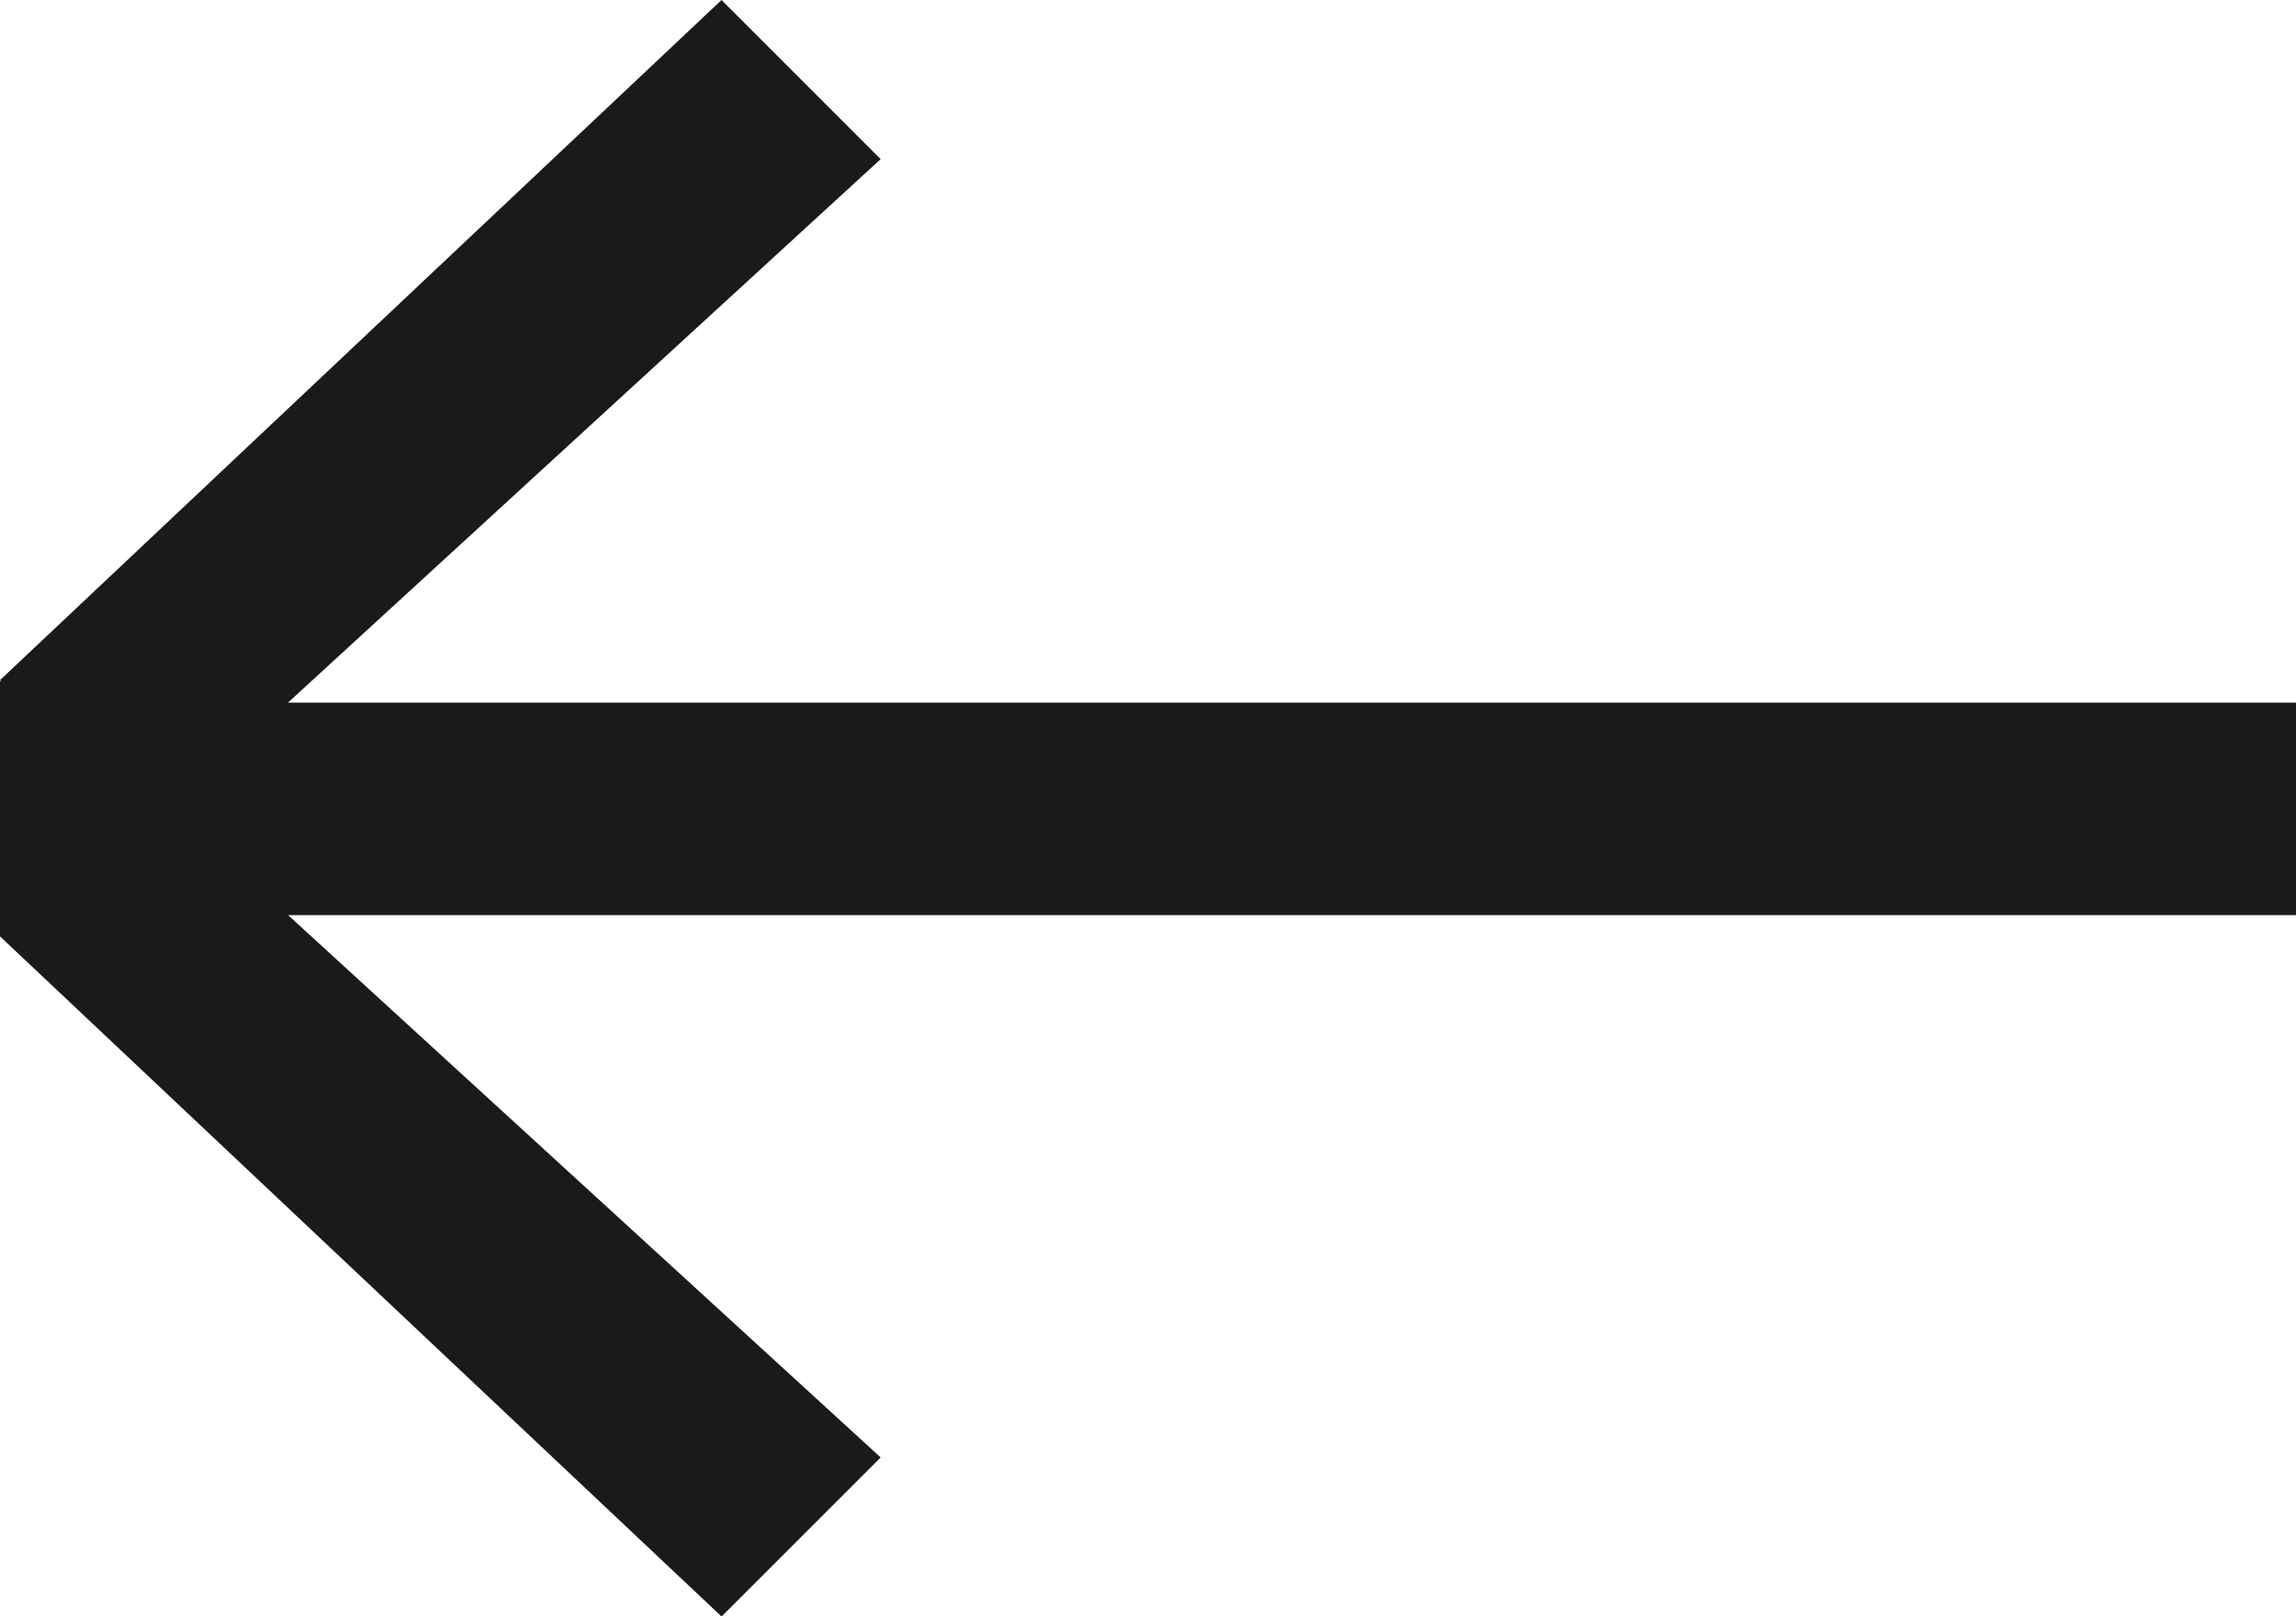
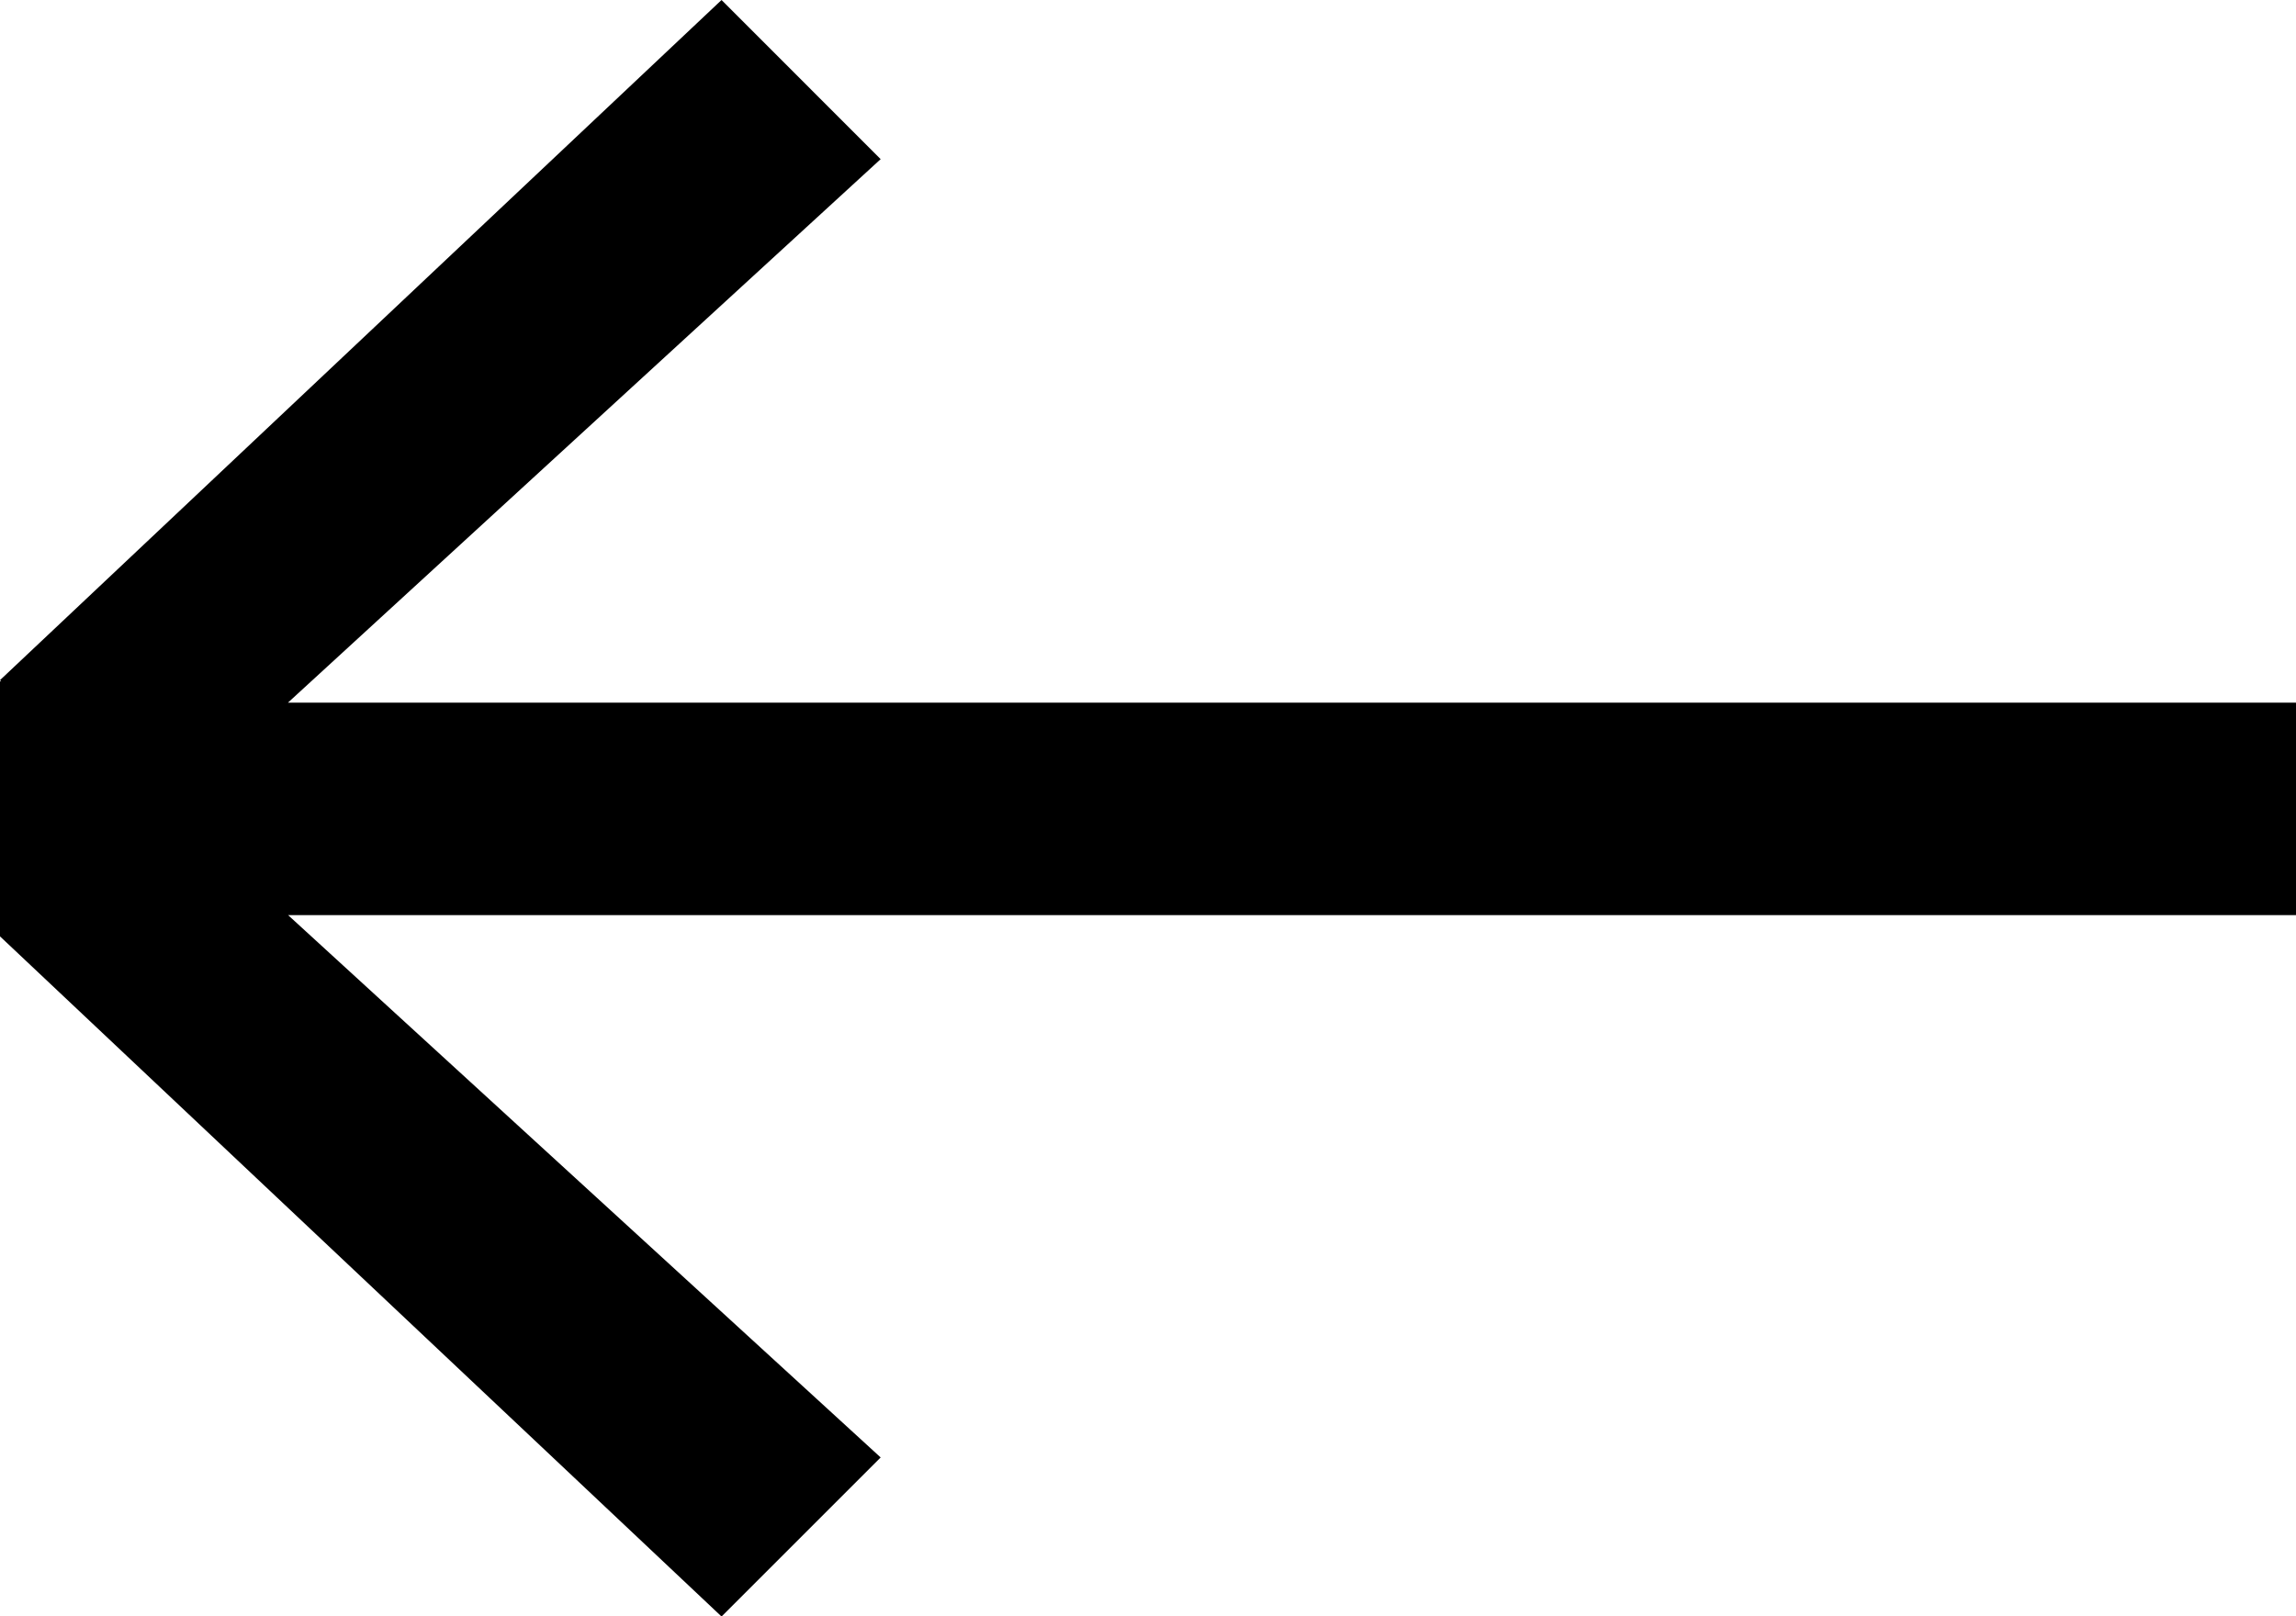
<svg xmlns="http://www.w3.org/2000/svg" width="27" height="19" viewBox="0 0 27 19">
-   <g fill="none" fill-rule="evenodd" transform="matrix(-1 0 0 1 29 -5)">
-     <polygon fill="#1A1A1A" points="20.515 5 18.644 6.872 25.614 13.265 2 13.265 2 15.764 25.612 15.764 18.644 22.143 20.515 24.014 29 16.014 29 13.014 28.986 13.014 29 13" />
-     <rect width="30" height="5" fill="#D8D8D8" opacity="0" />
-     <rect width="30" height="5" y="24.014" fill="#D8D8D8" opacity="0" />
+   <g transform="matrix(-1 0 0 1 29 -5)">
+     <polygon points="20.515 5 18.644 6.872 25.614 13.265 2 13.265 2 15.764 25.612 15.764 18.644 22.143 20.515 24.014 29 16.014 29 13.014 28.986 13.014 29 13" />
  </g>
</svg>
